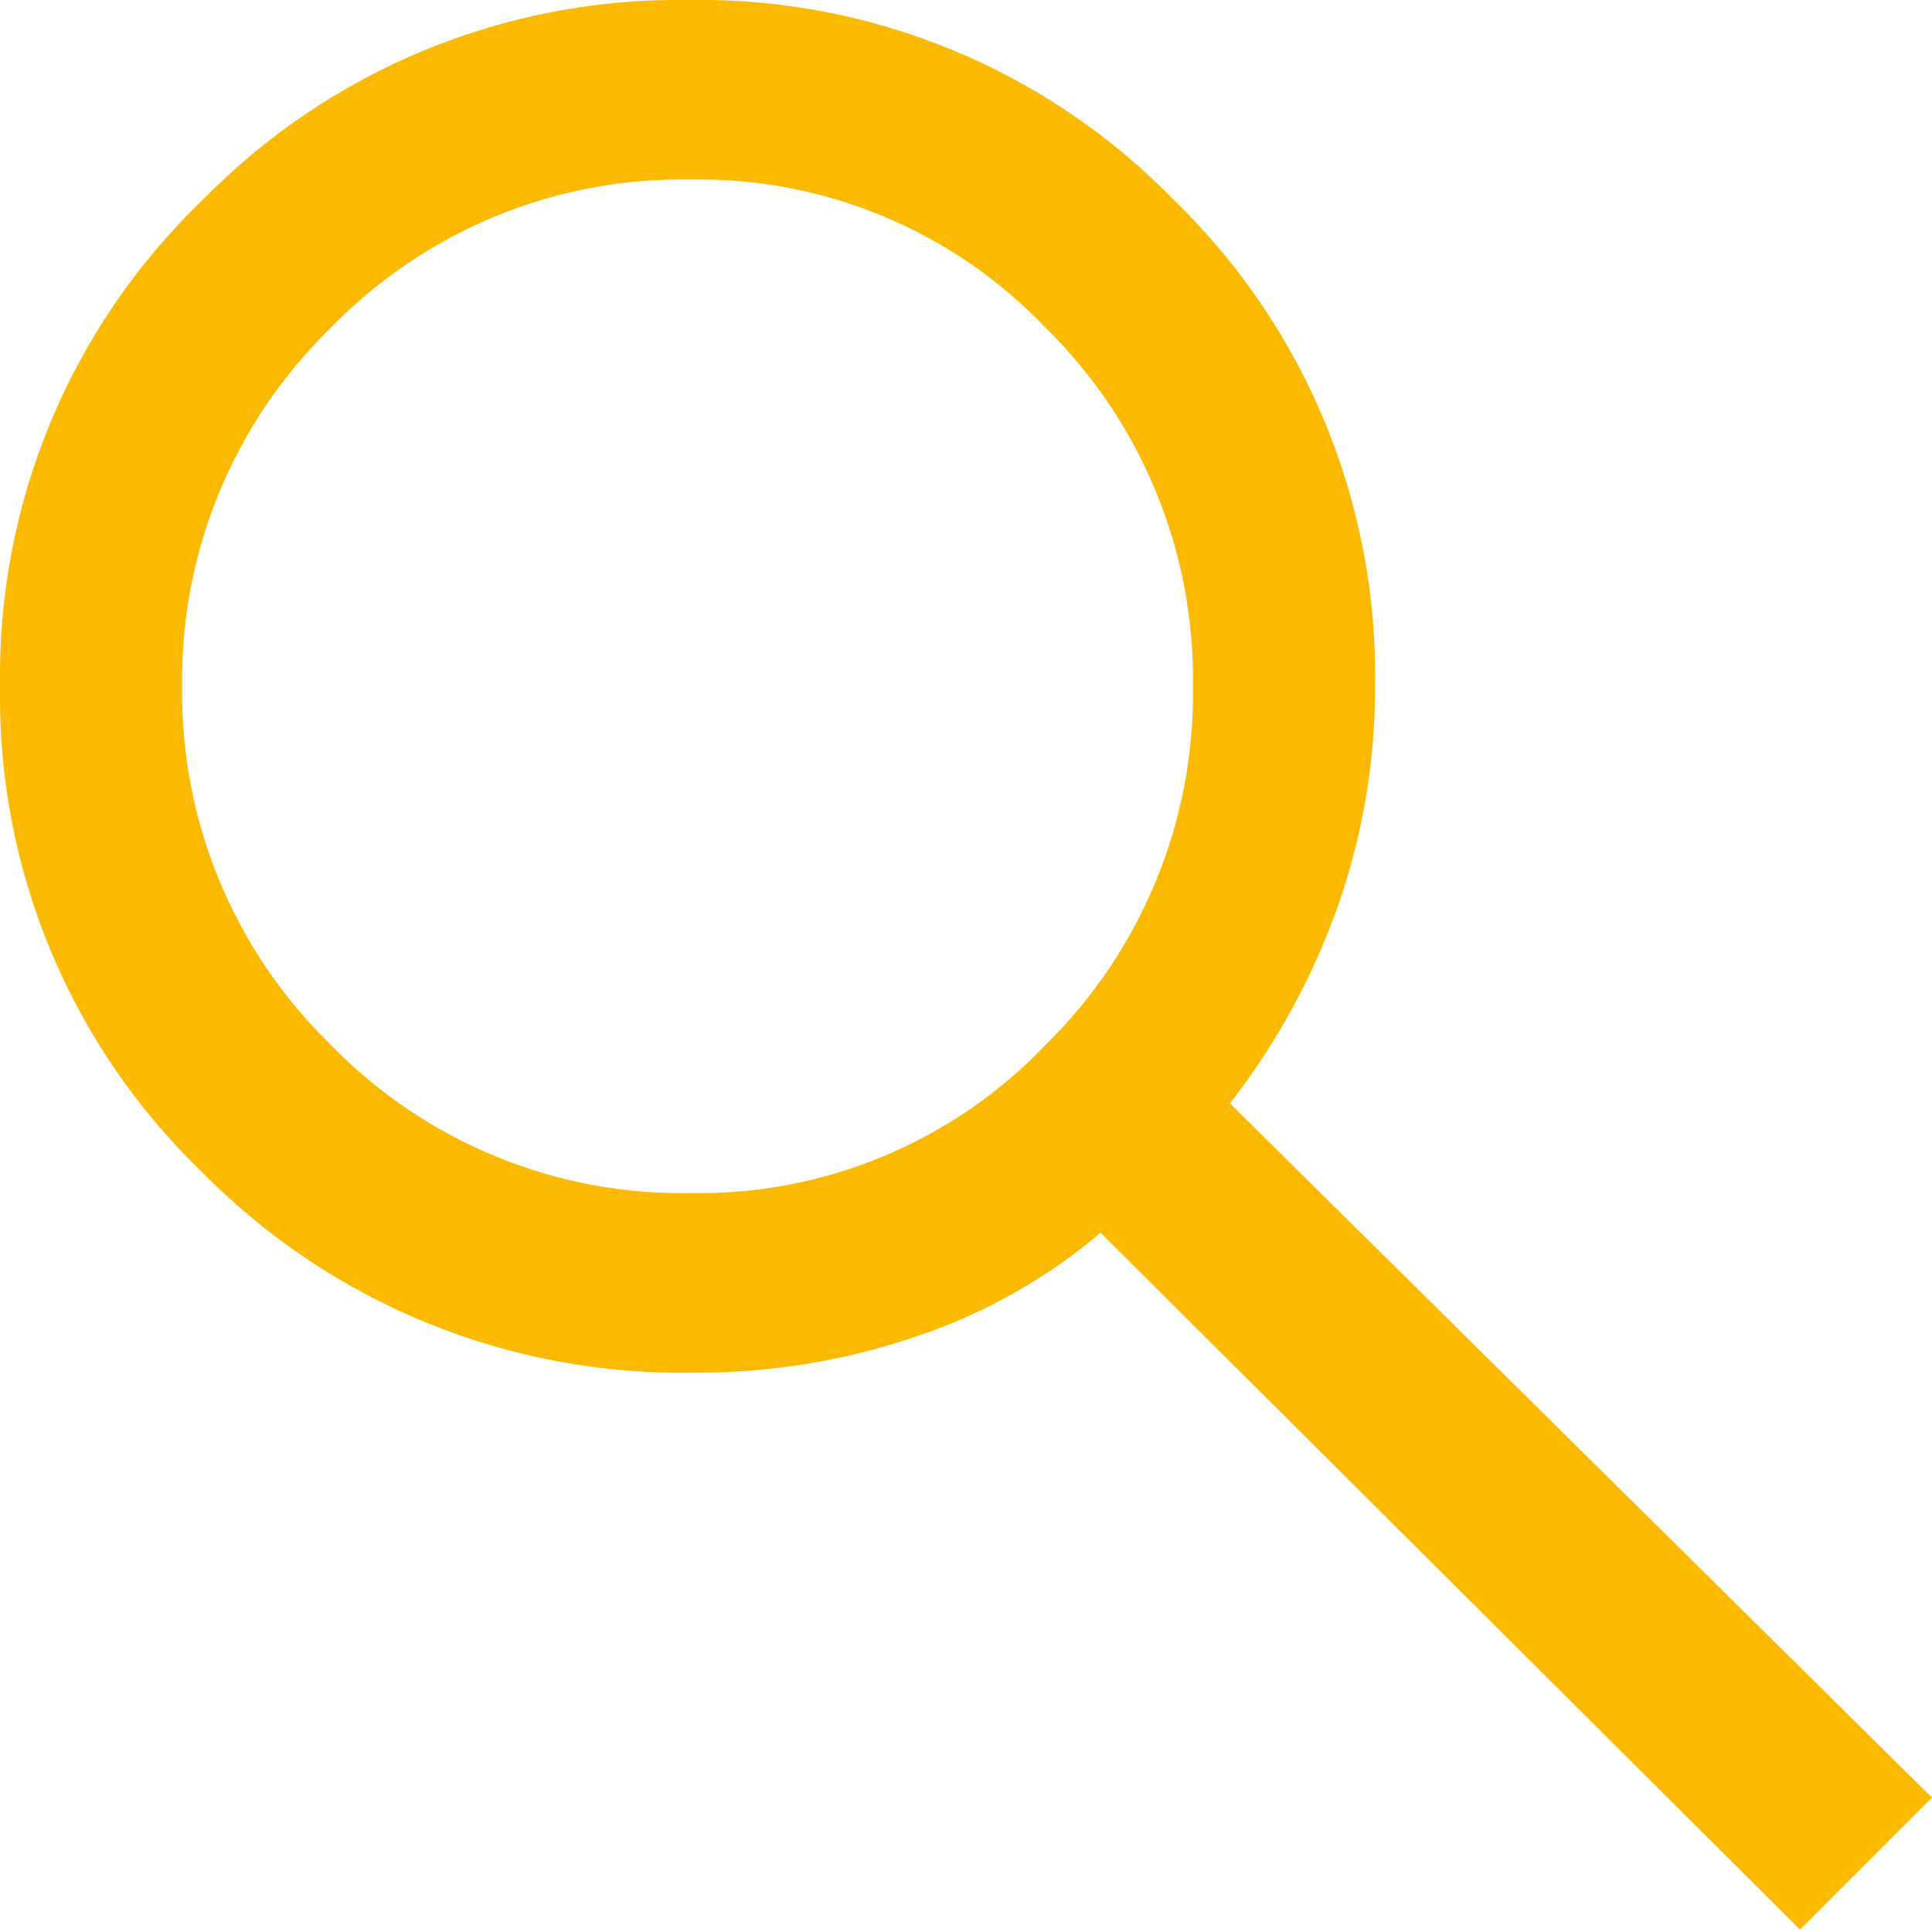
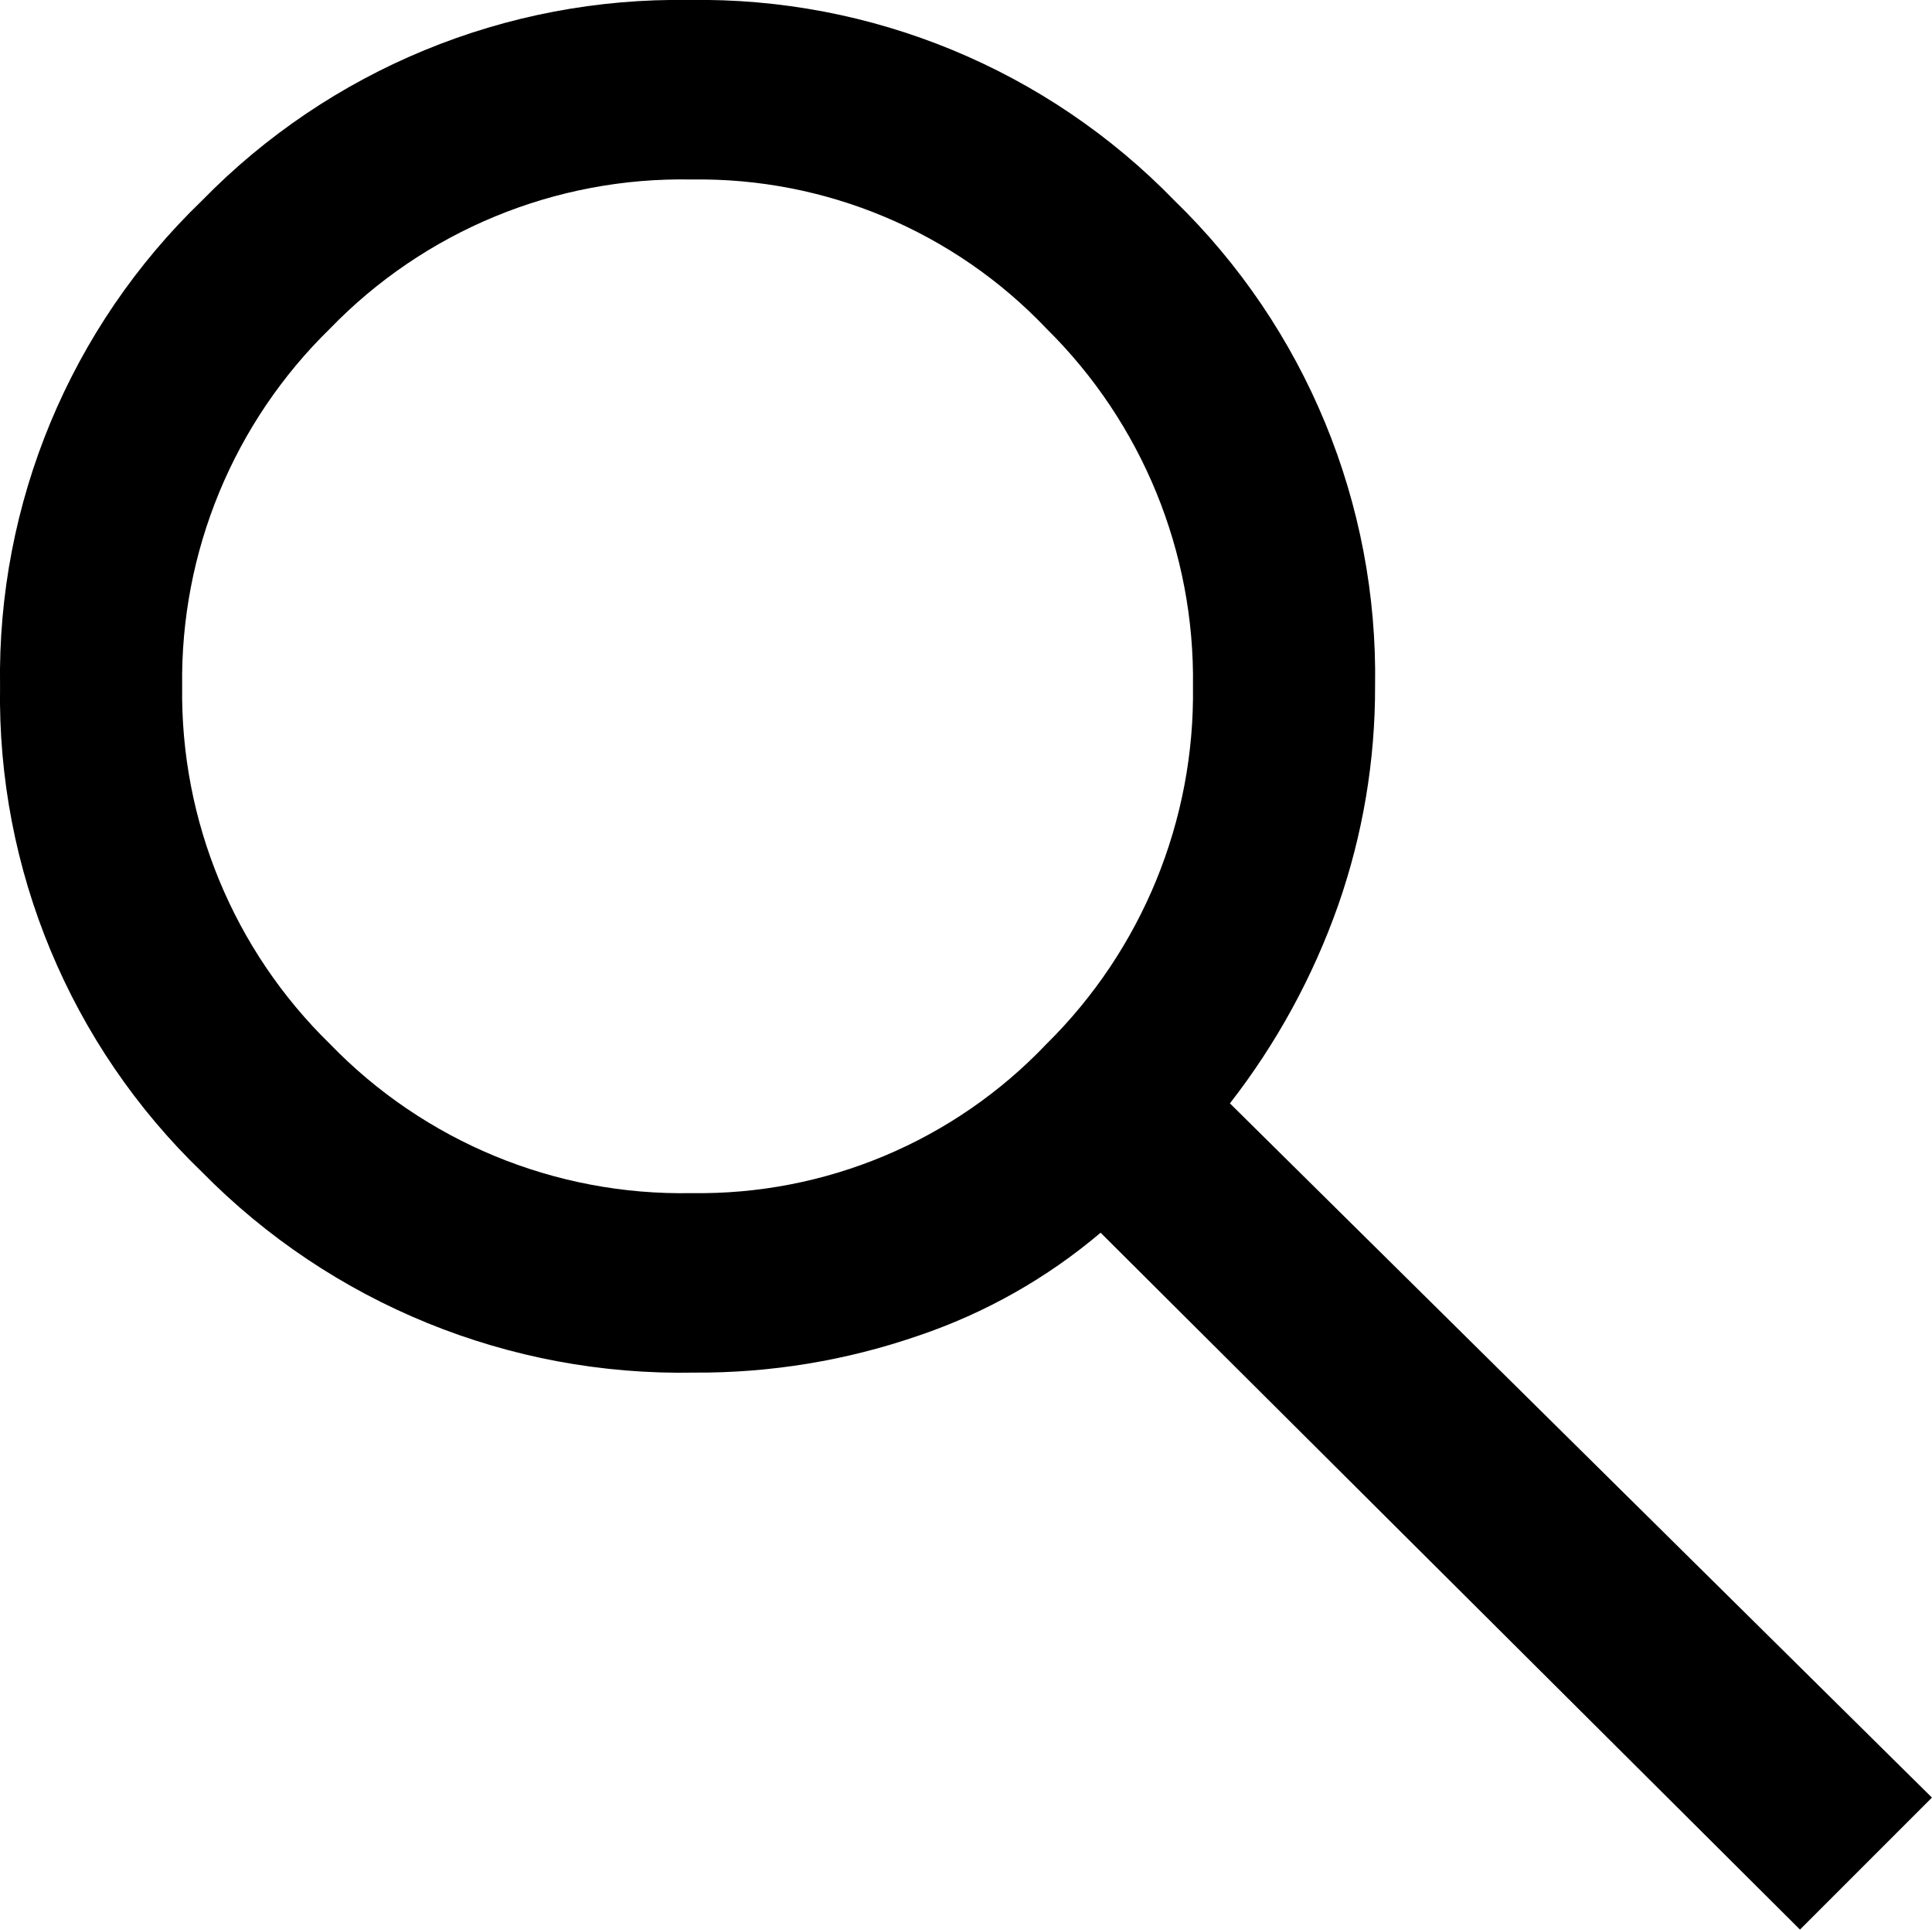
<svg xmlns="http://www.w3.org/2000/svg" width="36.602" height="36.551" viewBox="0 0 36.602 36.551">
  <defs>
    <style>
      .cls-1 {
-         fill: #fbb900;
+         fill: currentColor;
      }
    </style>
  </defs>
  <path id="search_FILL0_wght500_GRAD0_opsz48" class="cls-1" d="M39.8,42.3,26.55,29.1a10.564,10.564,0,0,1-3.45,1.95,12.773,12.773,0,0,1-4.25.7,12.732,12.732,0,0,1-9.325-3.8A12.49,12.49,0,0,1,5.7,18.75a12.49,12.49,0,0,1,3.825-9.2,12.614,12.614,0,0,1,9.225-3.8,12.531,12.531,0,0,1,9.2,3.8,12.531,12.531,0,0,1,3.8,9.2,12.472,12.472,0,0,1-.7,4.15A13.315,13.315,0,0,1,29,26.65L42.3,39.8Zm-21-13.95a9.077,9.077,0,0,0,6.725-2.825A9.325,9.325,0,0,0,28.3,18.75a9.325,9.325,0,0,0-2.775-6.775A9.077,9.077,0,0,0,18.8,9.15a9.275,9.275,0,0,0-6.85,2.825,9.282,9.282,0,0,0-2.8,6.775,9.282,9.282,0,0,0,2.8,6.775A9.275,9.275,0,0,0,18.8,28.35Z" transform="translate(-5.699 -5.75)" />
</svg>
